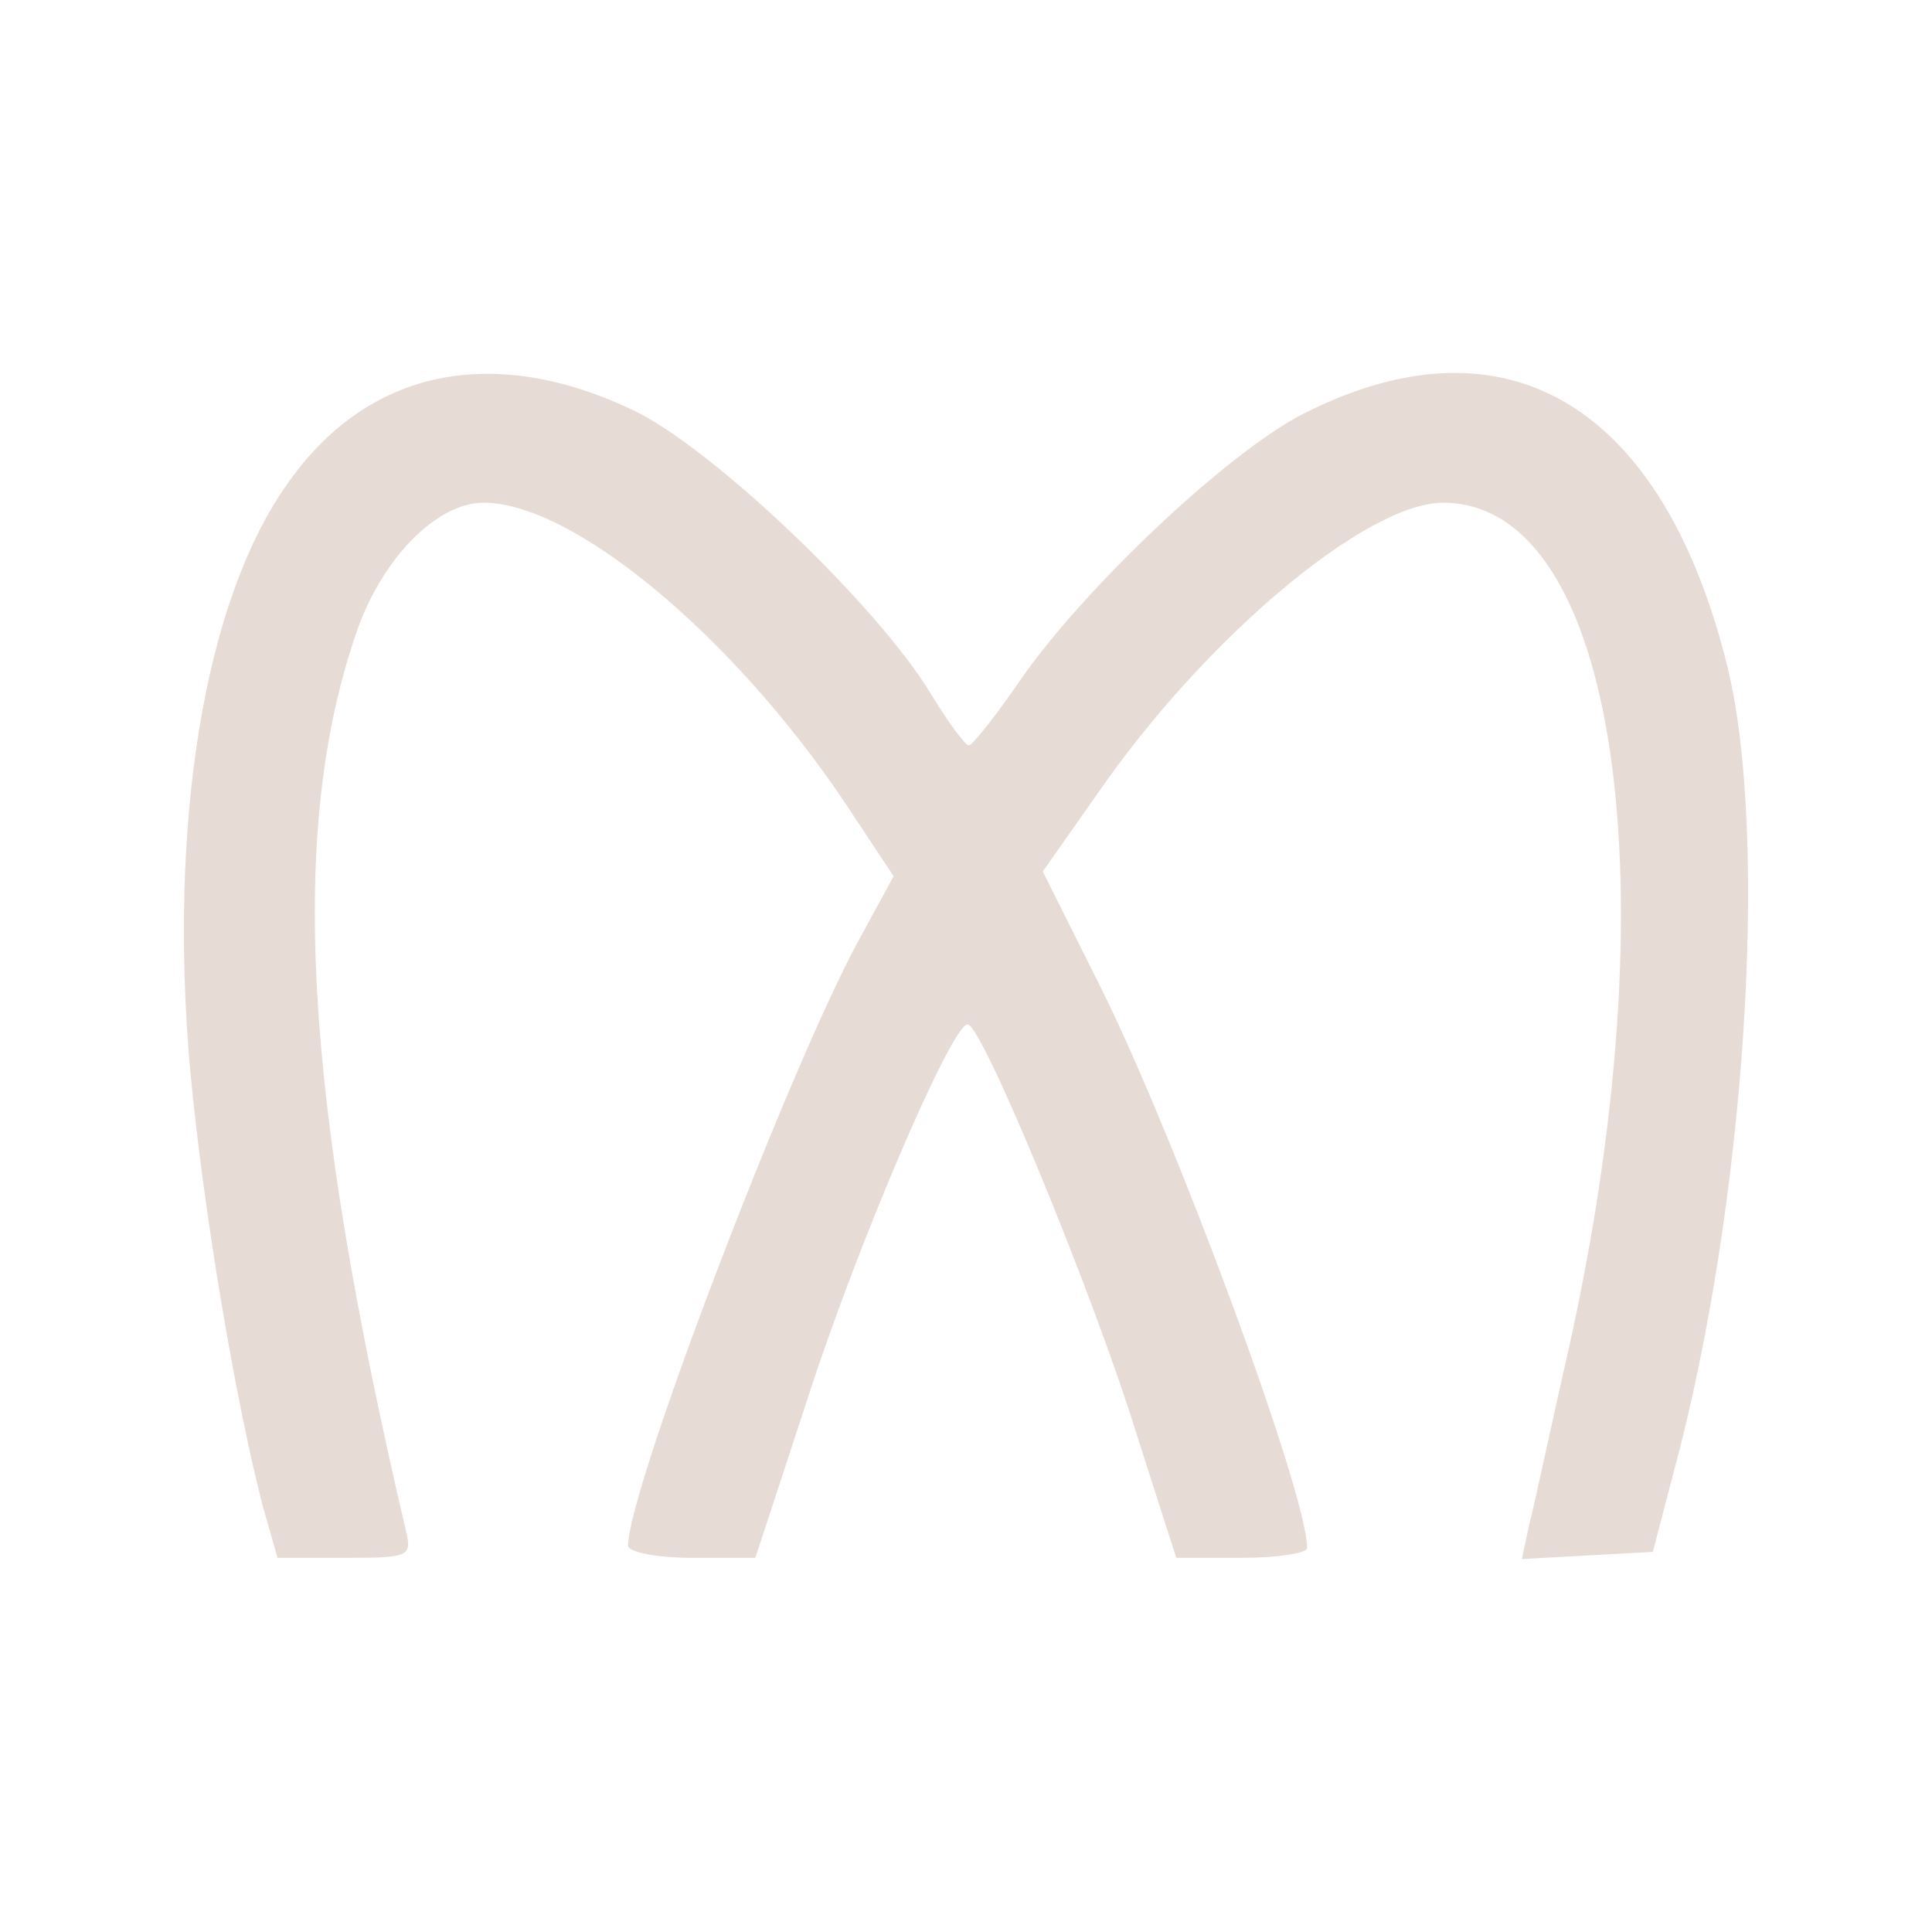
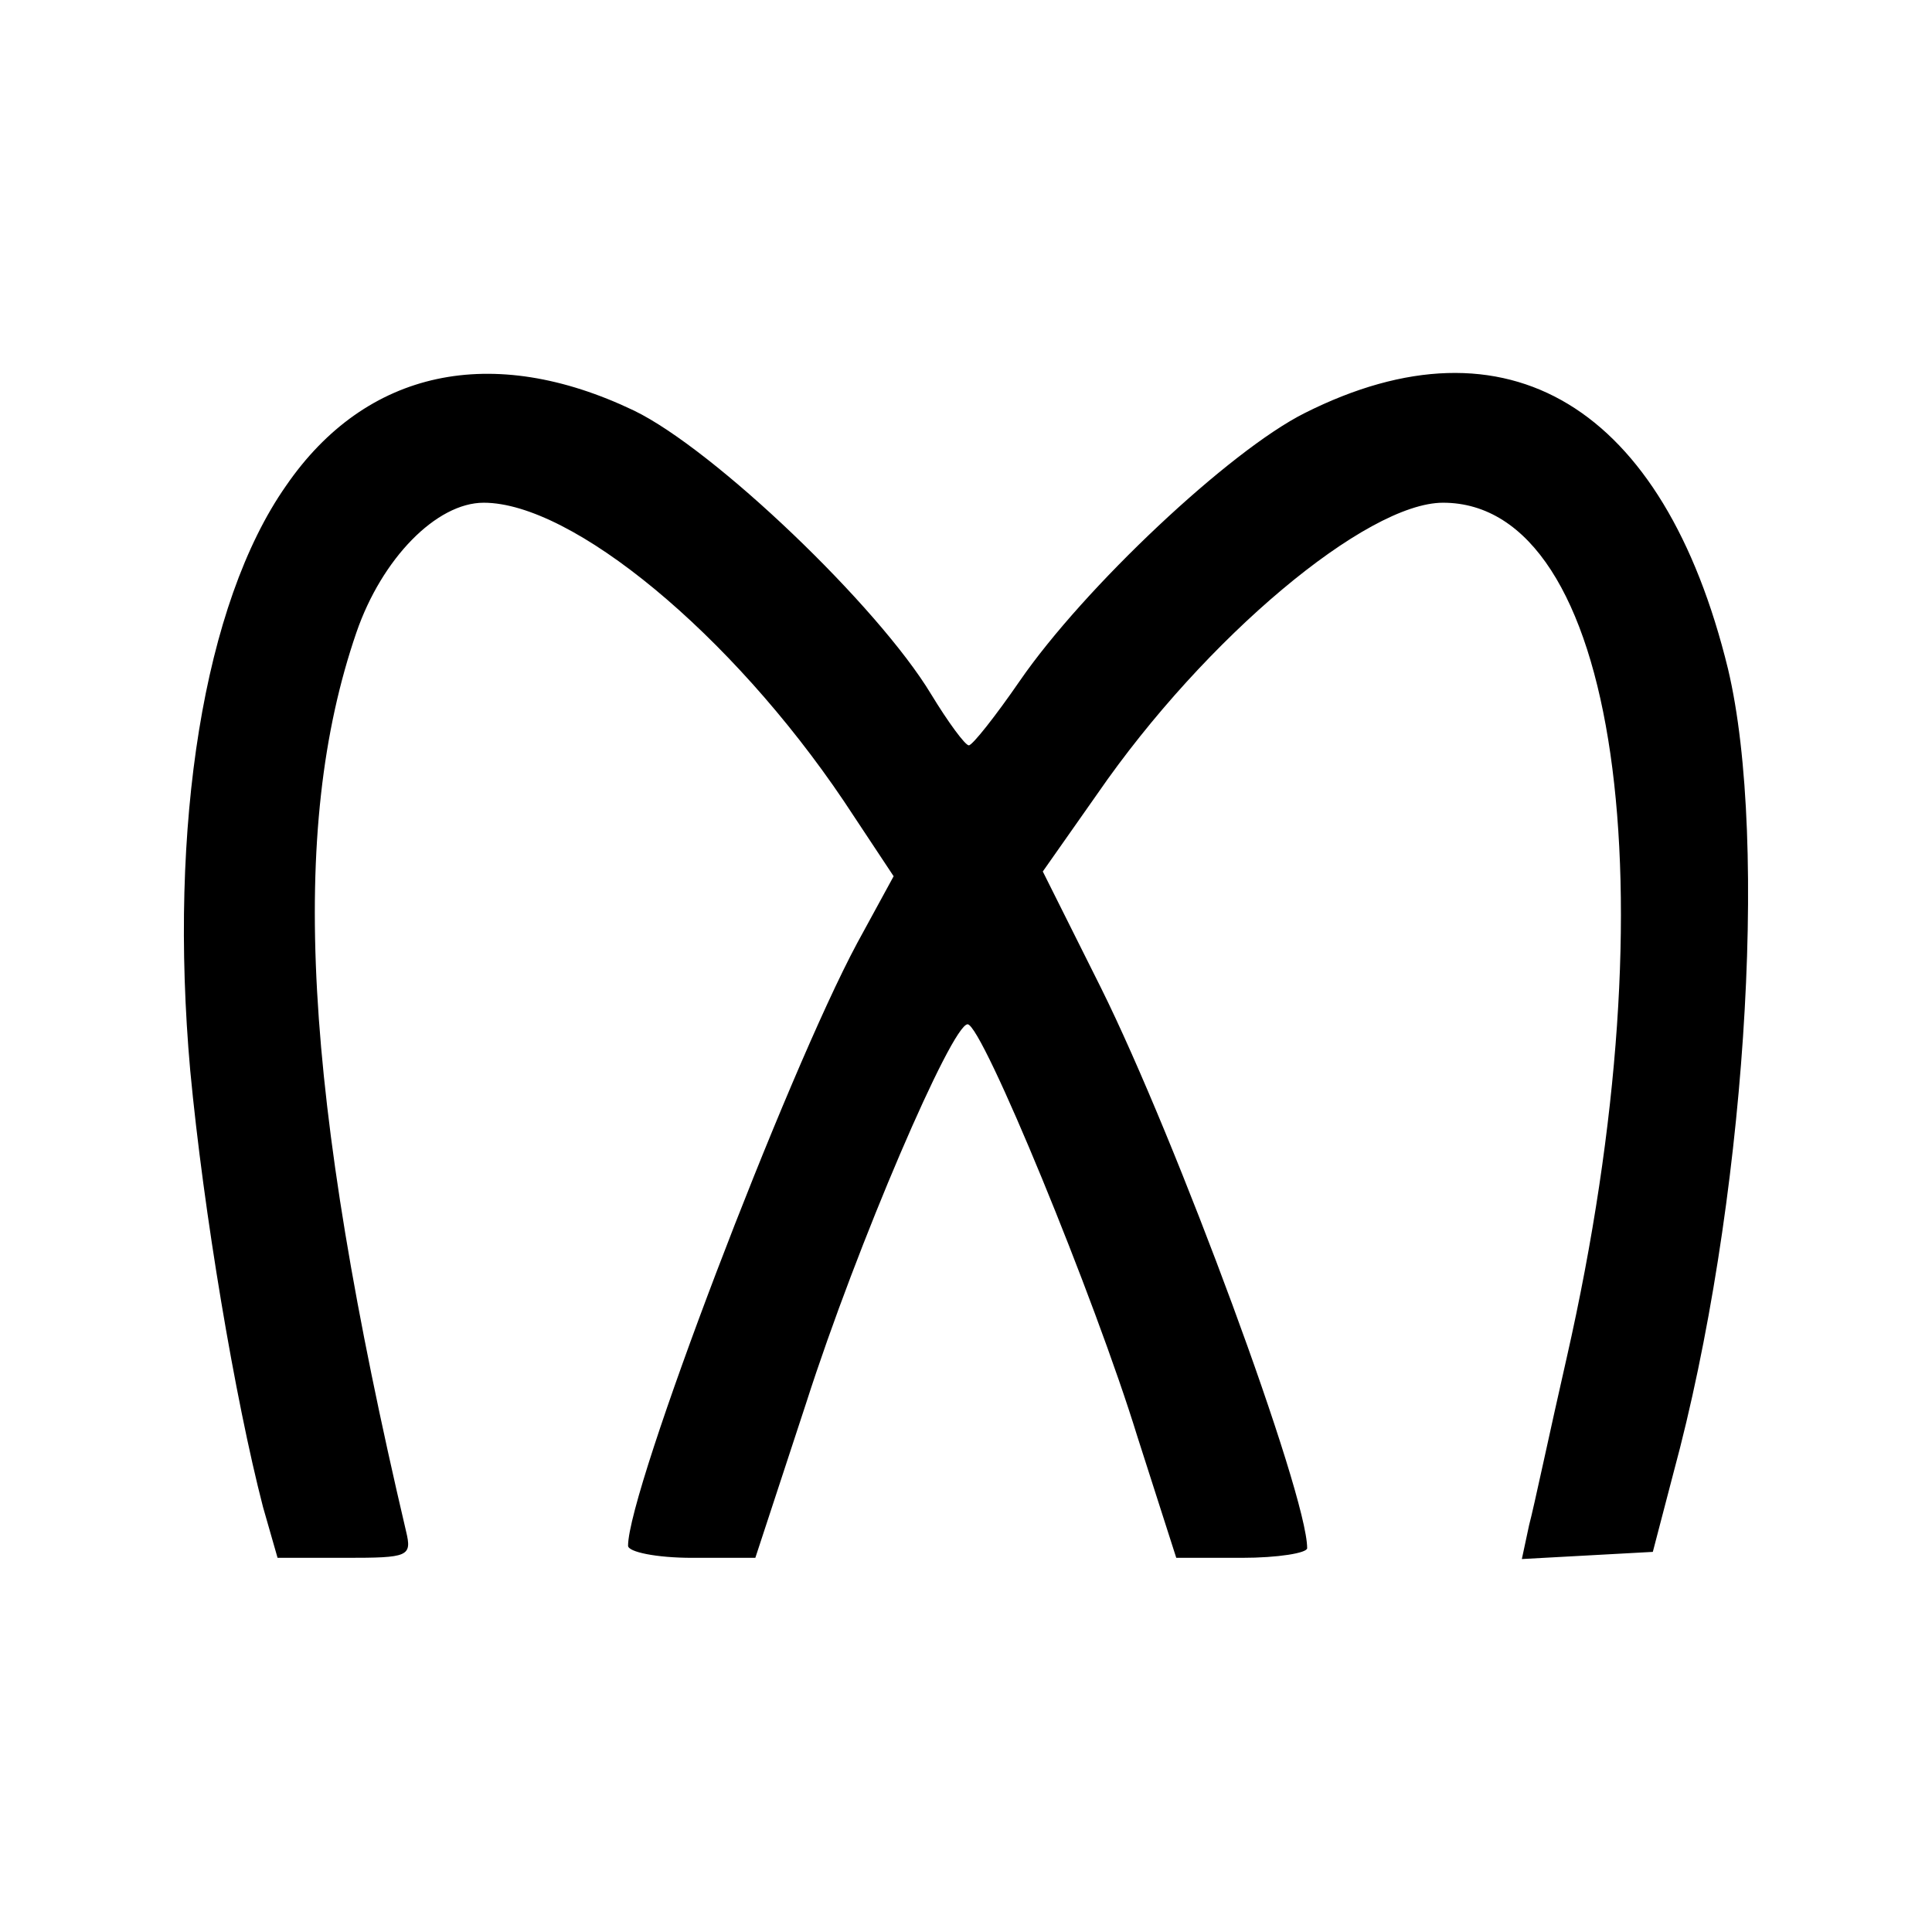
<svg xmlns="http://www.w3.org/2000/svg" fill-rule="evenodd" stroke-linejoin="round" stroke-miterlimit="2" clip-rule="evenodd" viewBox="0 0 24 24">
-   <path fill="hsl(22, 28%, 87%)" d="M3.267 18.72c-.347-1.341-.738-3.661-.904-5.423-.271-3.044.166-5.801 1.19-7.262.994-1.447 2.561-1.778 4.324-.934.994.482 3.028 2.425 3.691 3.525.211.347.422.633.467.633.045 0 .331-.362.632-.799.799-1.16 2.607-2.862 3.541-3.329 2.516-1.265 4.459-.091 5.258 3.179.512 2.154.211 6.703-.678 9.988l-.256.98-1.627.089.09-.421c.061-.226.257-1.16.467-2.079 1.326-5.846.633-10.622-1.536-10.622-.95 0-2.953 1.673-4.294 3.616l-.678.965.723 1.446c.935 1.883 2.561 6.282 2.561 6.96 0 .06-.361.12-.813.12h-.813l-.483-1.506c-.527-1.717-1.928-5.122-2.109-5.122-.196 0-1.371 2.727-2.004 4.7l-.633 1.928h-.783c-.452 0-.798-.074-.798-.15 0-.693 1.973-5.861 2.847-7.488l.452-.829-.618-.933c-1.401-2.08-3.374-3.707-4.474-3.707-.588 0-1.266.694-1.582 1.613-.844 2.456-.663 5.709.617 11.163.076.316.031.331-.753.331h-.843l-.181-.632z" />
+   <path d="M3.267 18.72c-.347-1.341-.738-3.661-.904-5.423-.271-3.044.166-5.801 1.19-7.262.994-1.447 2.561-1.778 4.324-.934.994.482 3.028 2.425 3.691 3.525.211.347.422.633.467.633.045 0 .331-.362.632-.799.799-1.16 2.607-2.862 3.541-3.329 2.516-1.265 4.459-.091 5.258 3.179.512 2.154.211 6.703-.678 9.988l-.256.98-1.627.089.09-.421c.061-.226.257-1.16.467-2.079 1.326-5.846.633-10.622-1.536-10.622-.95 0-2.953 1.673-4.294 3.616l-.678.965.723 1.446c.935 1.883 2.561 6.282 2.561 6.96 0 .06-.361.12-.813.12h-.813l-.483-1.506c-.527-1.717-1.928-5.122-2.109-5.122-.196 0-1.371 2.727-2.004 4.7l-.633 1.928h-.783c-.452 0-.798-.074-.798-.15 0-.693 1.973-5.861 2.847-7.488l.452-.829-.618-.933c-1.401-2.08-3.374-3.707-4.474-3.707-.588 0-1.266.694-1.582 1.613-.844 2.456-.663 5.709.617 11.163.076.316.031.331-.753.331h-.843l-.181-.632z" />
</svg>
